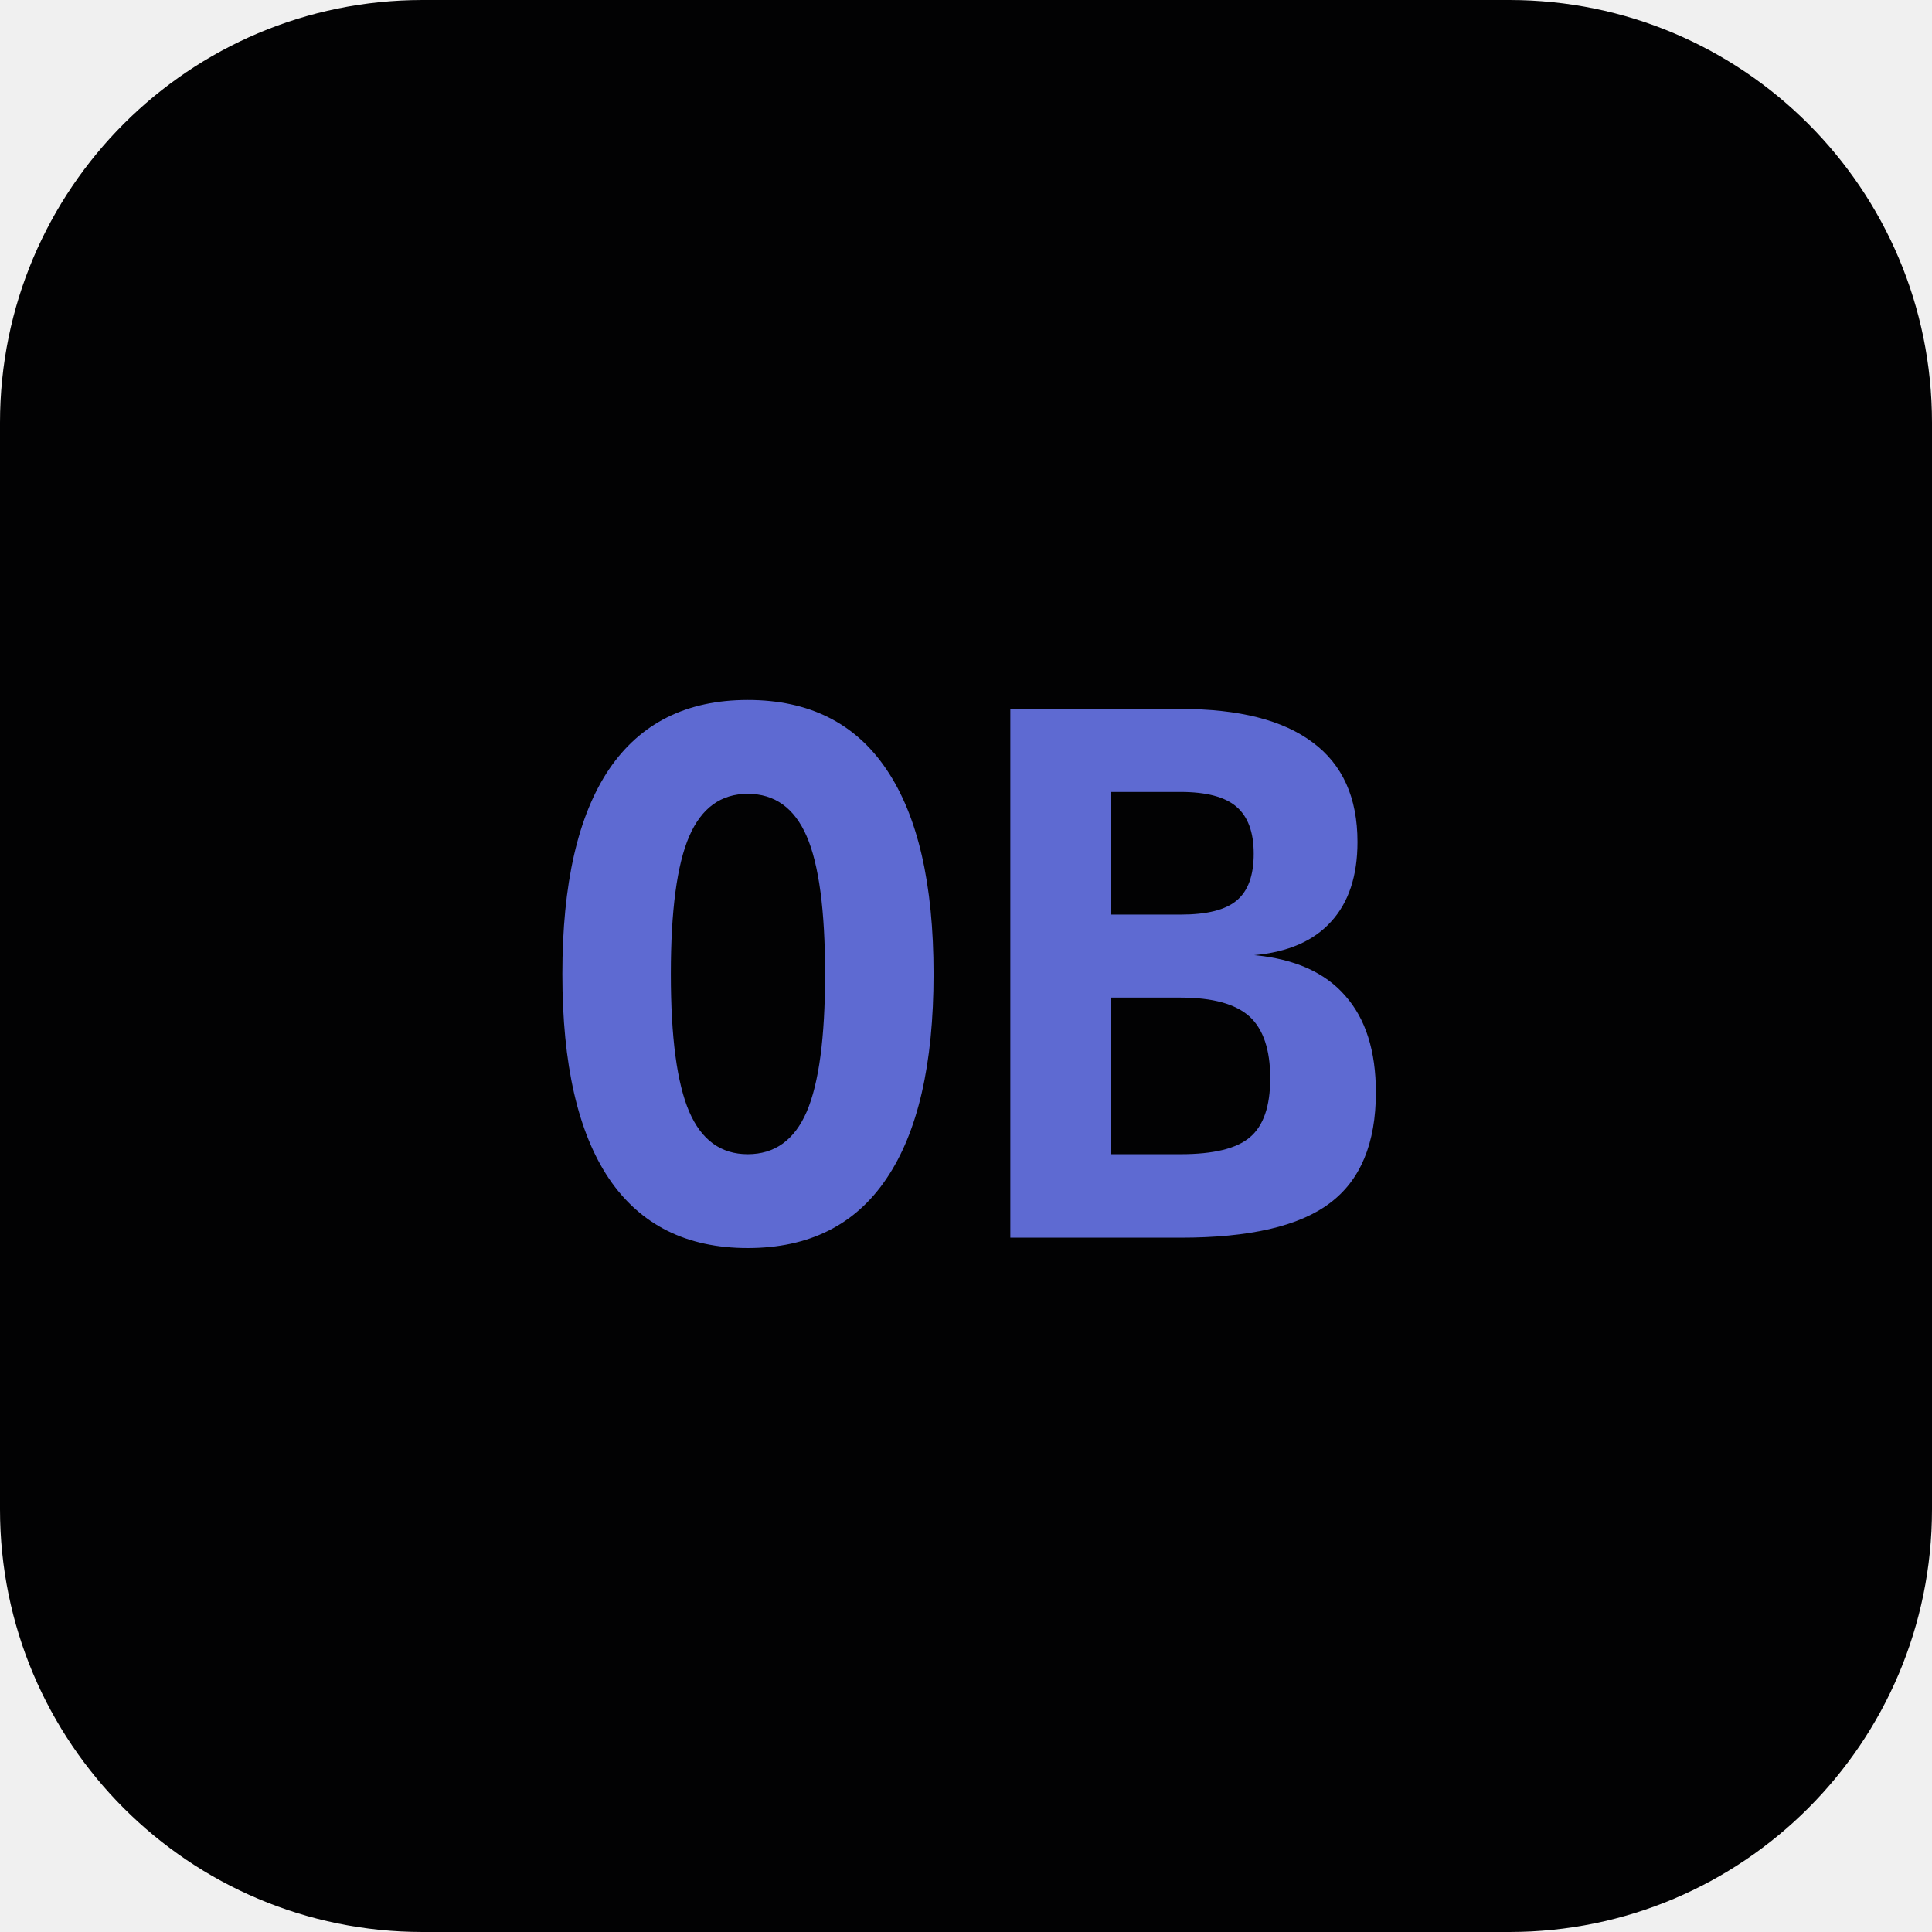
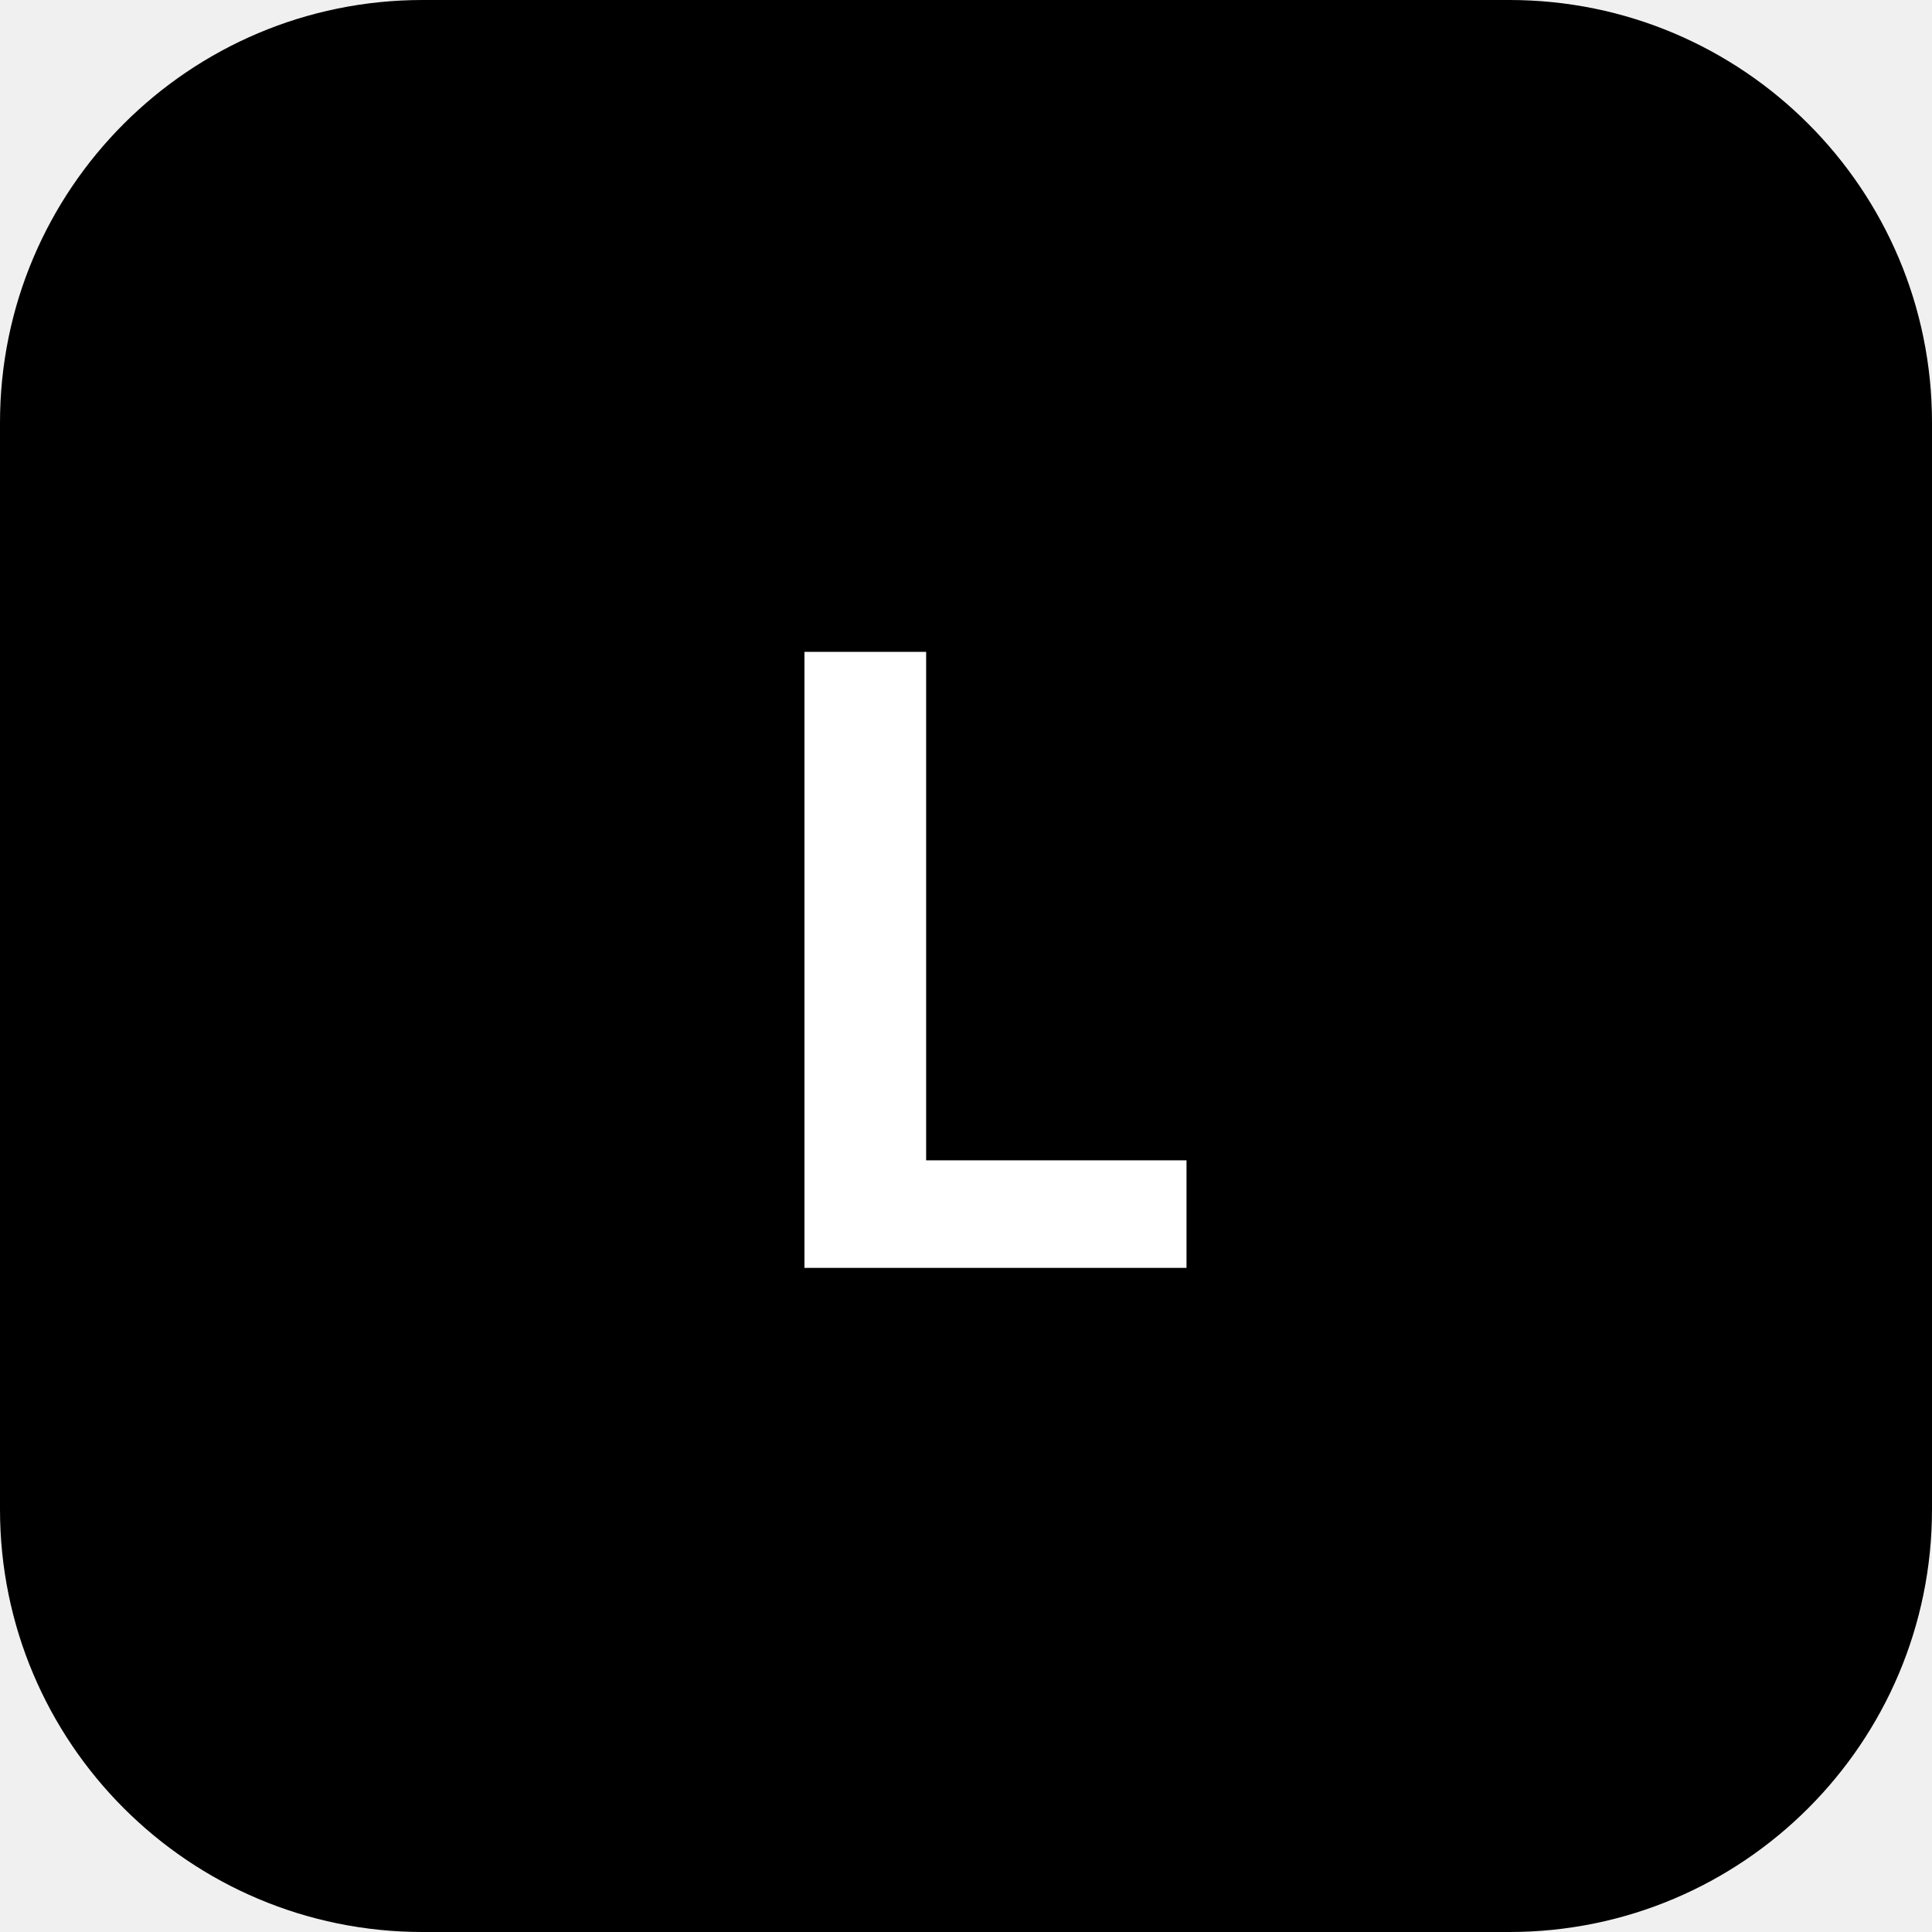
<svg xmlns="http://www.w3.org/2000/svg" viewBox="0 0 64 64" width="64" height="64">
-   <rect width="64" height="64" rx="14" fill="#020203" />
-   <text x="32" y="41" font-family="ui-monospace, SFMono-Regular, Menlo, monospace" font-size="24" font-weight="600" fill="#5E6AD2" text-anchor="middle">OB</text>
+   <rect width="64" height="64" rx="14" fill="#000000" />
+   <text x="32" y="42" font-family="ui-monospace, SFMono-Regular, Menlo, monospace" font-size="28" font-weight="600" fill="#FFFFFF" text-anchor="middle">L</text>
</svg>
